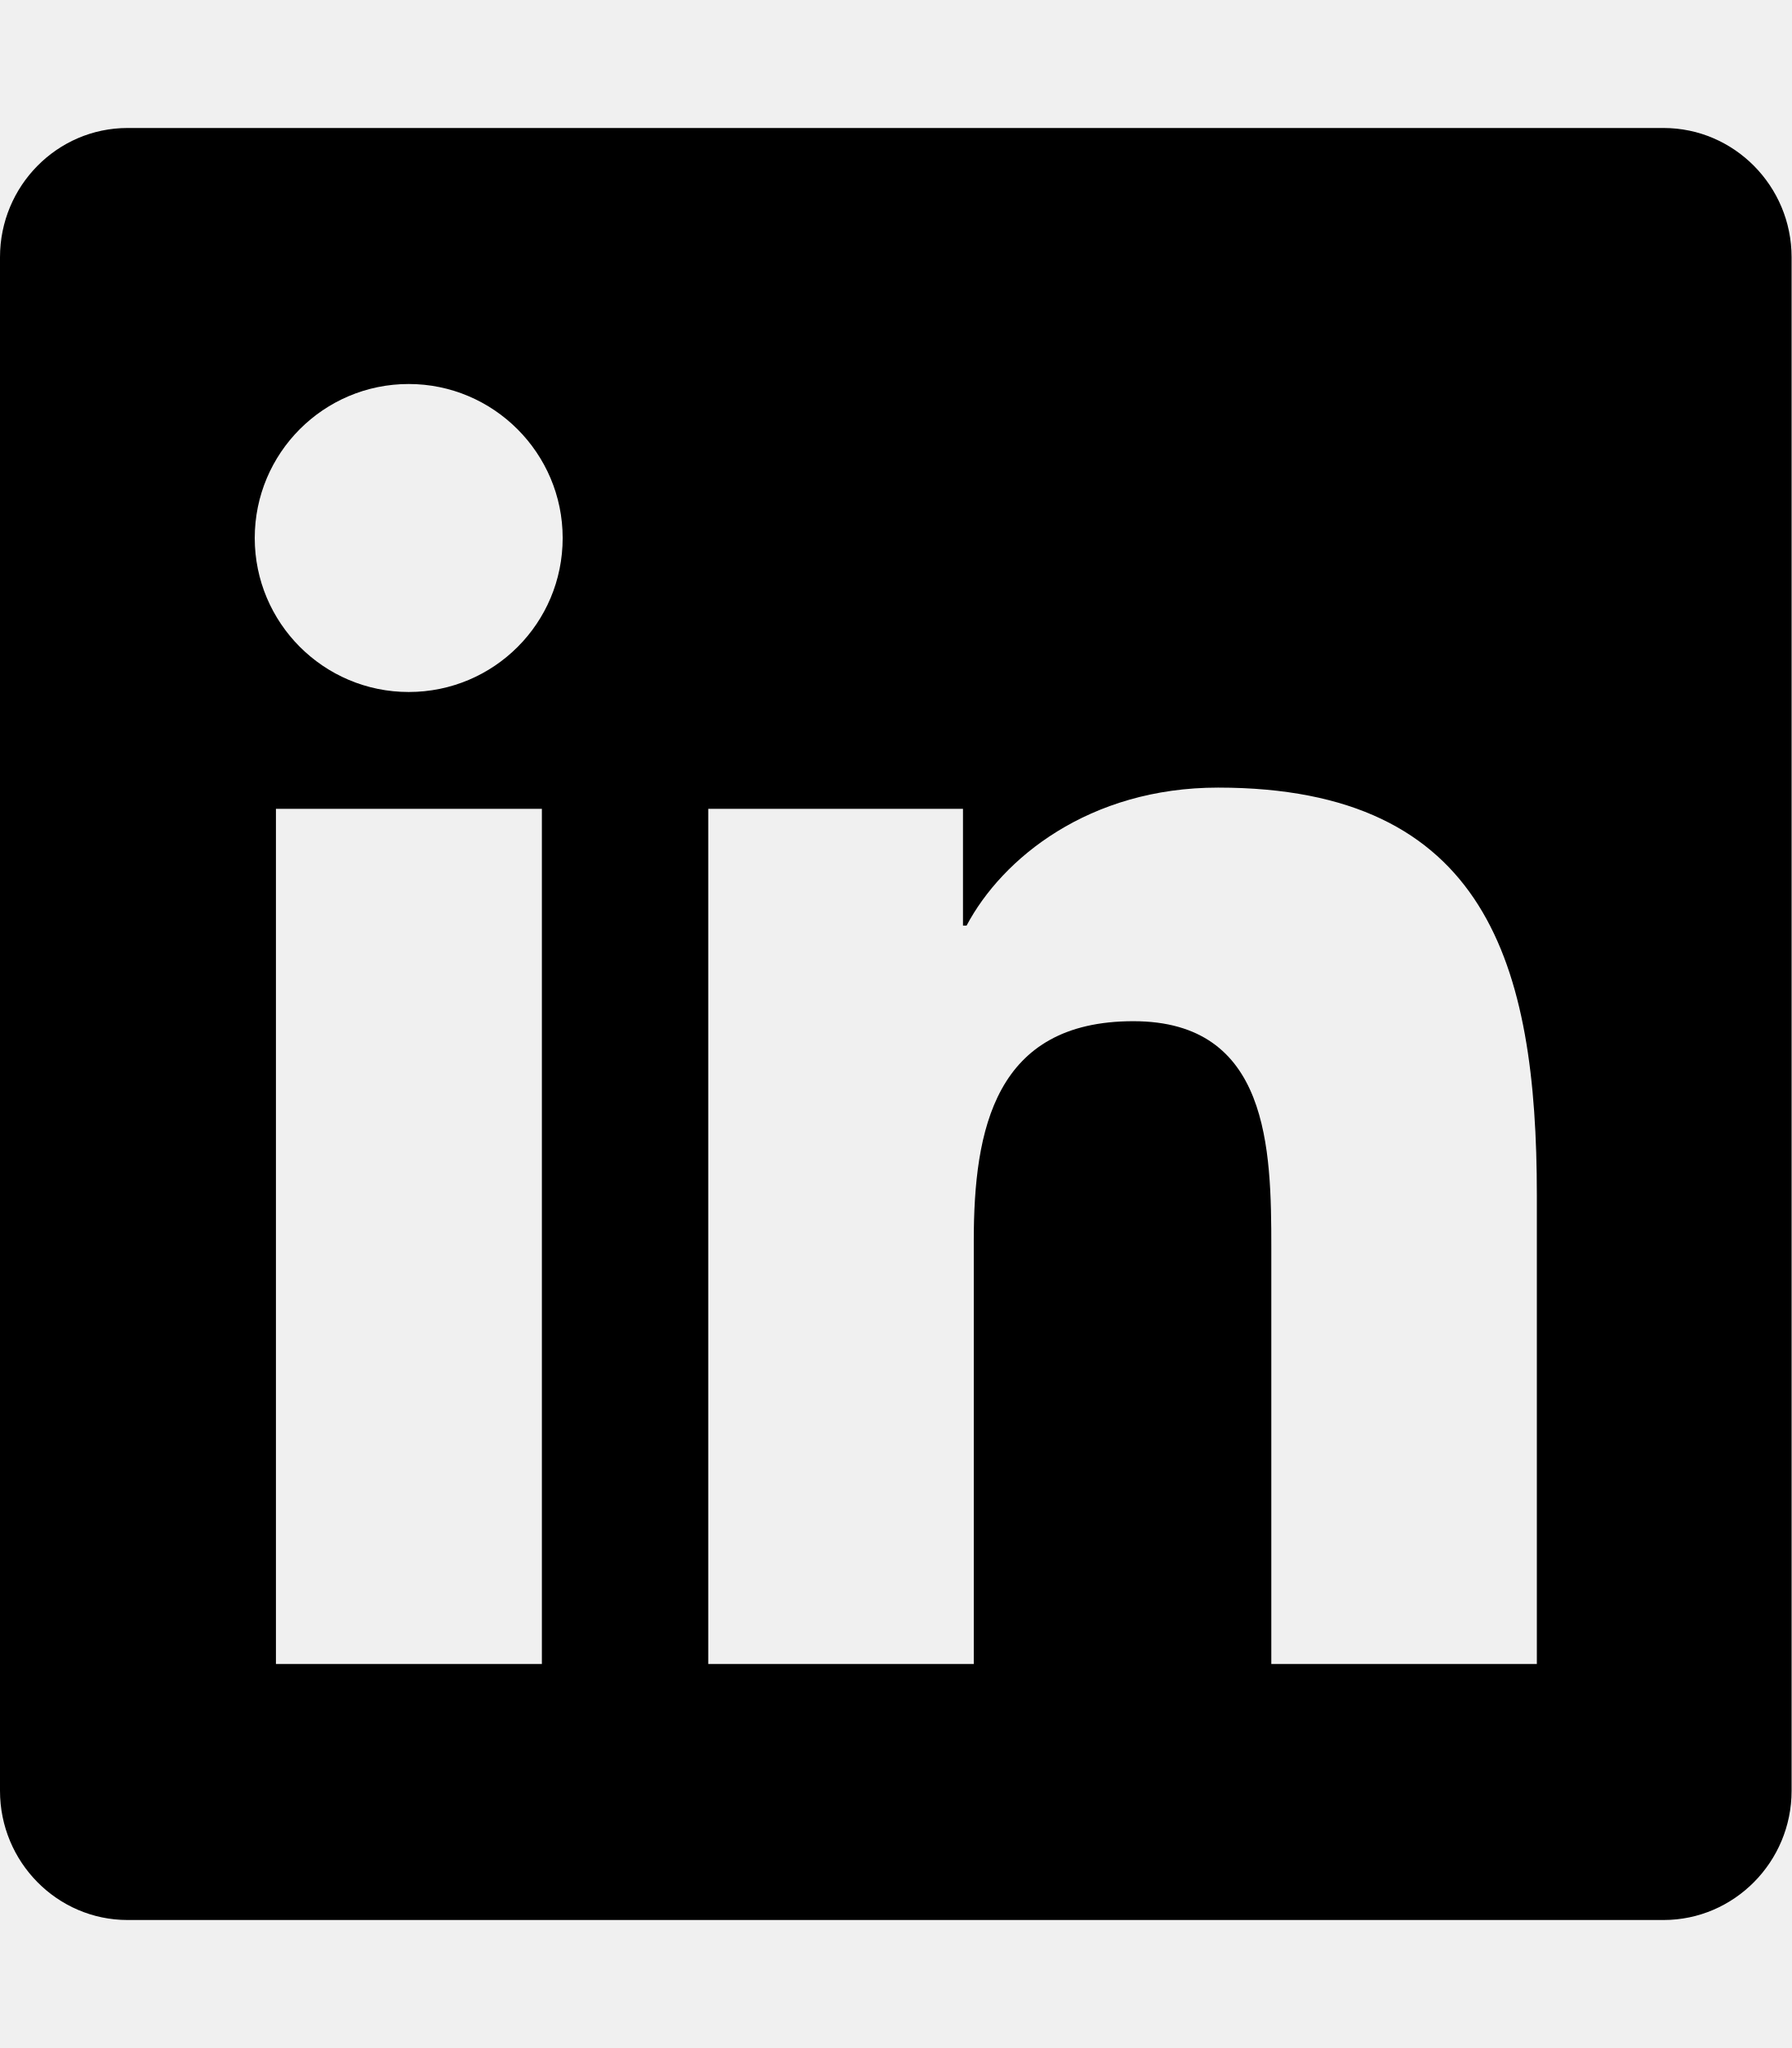
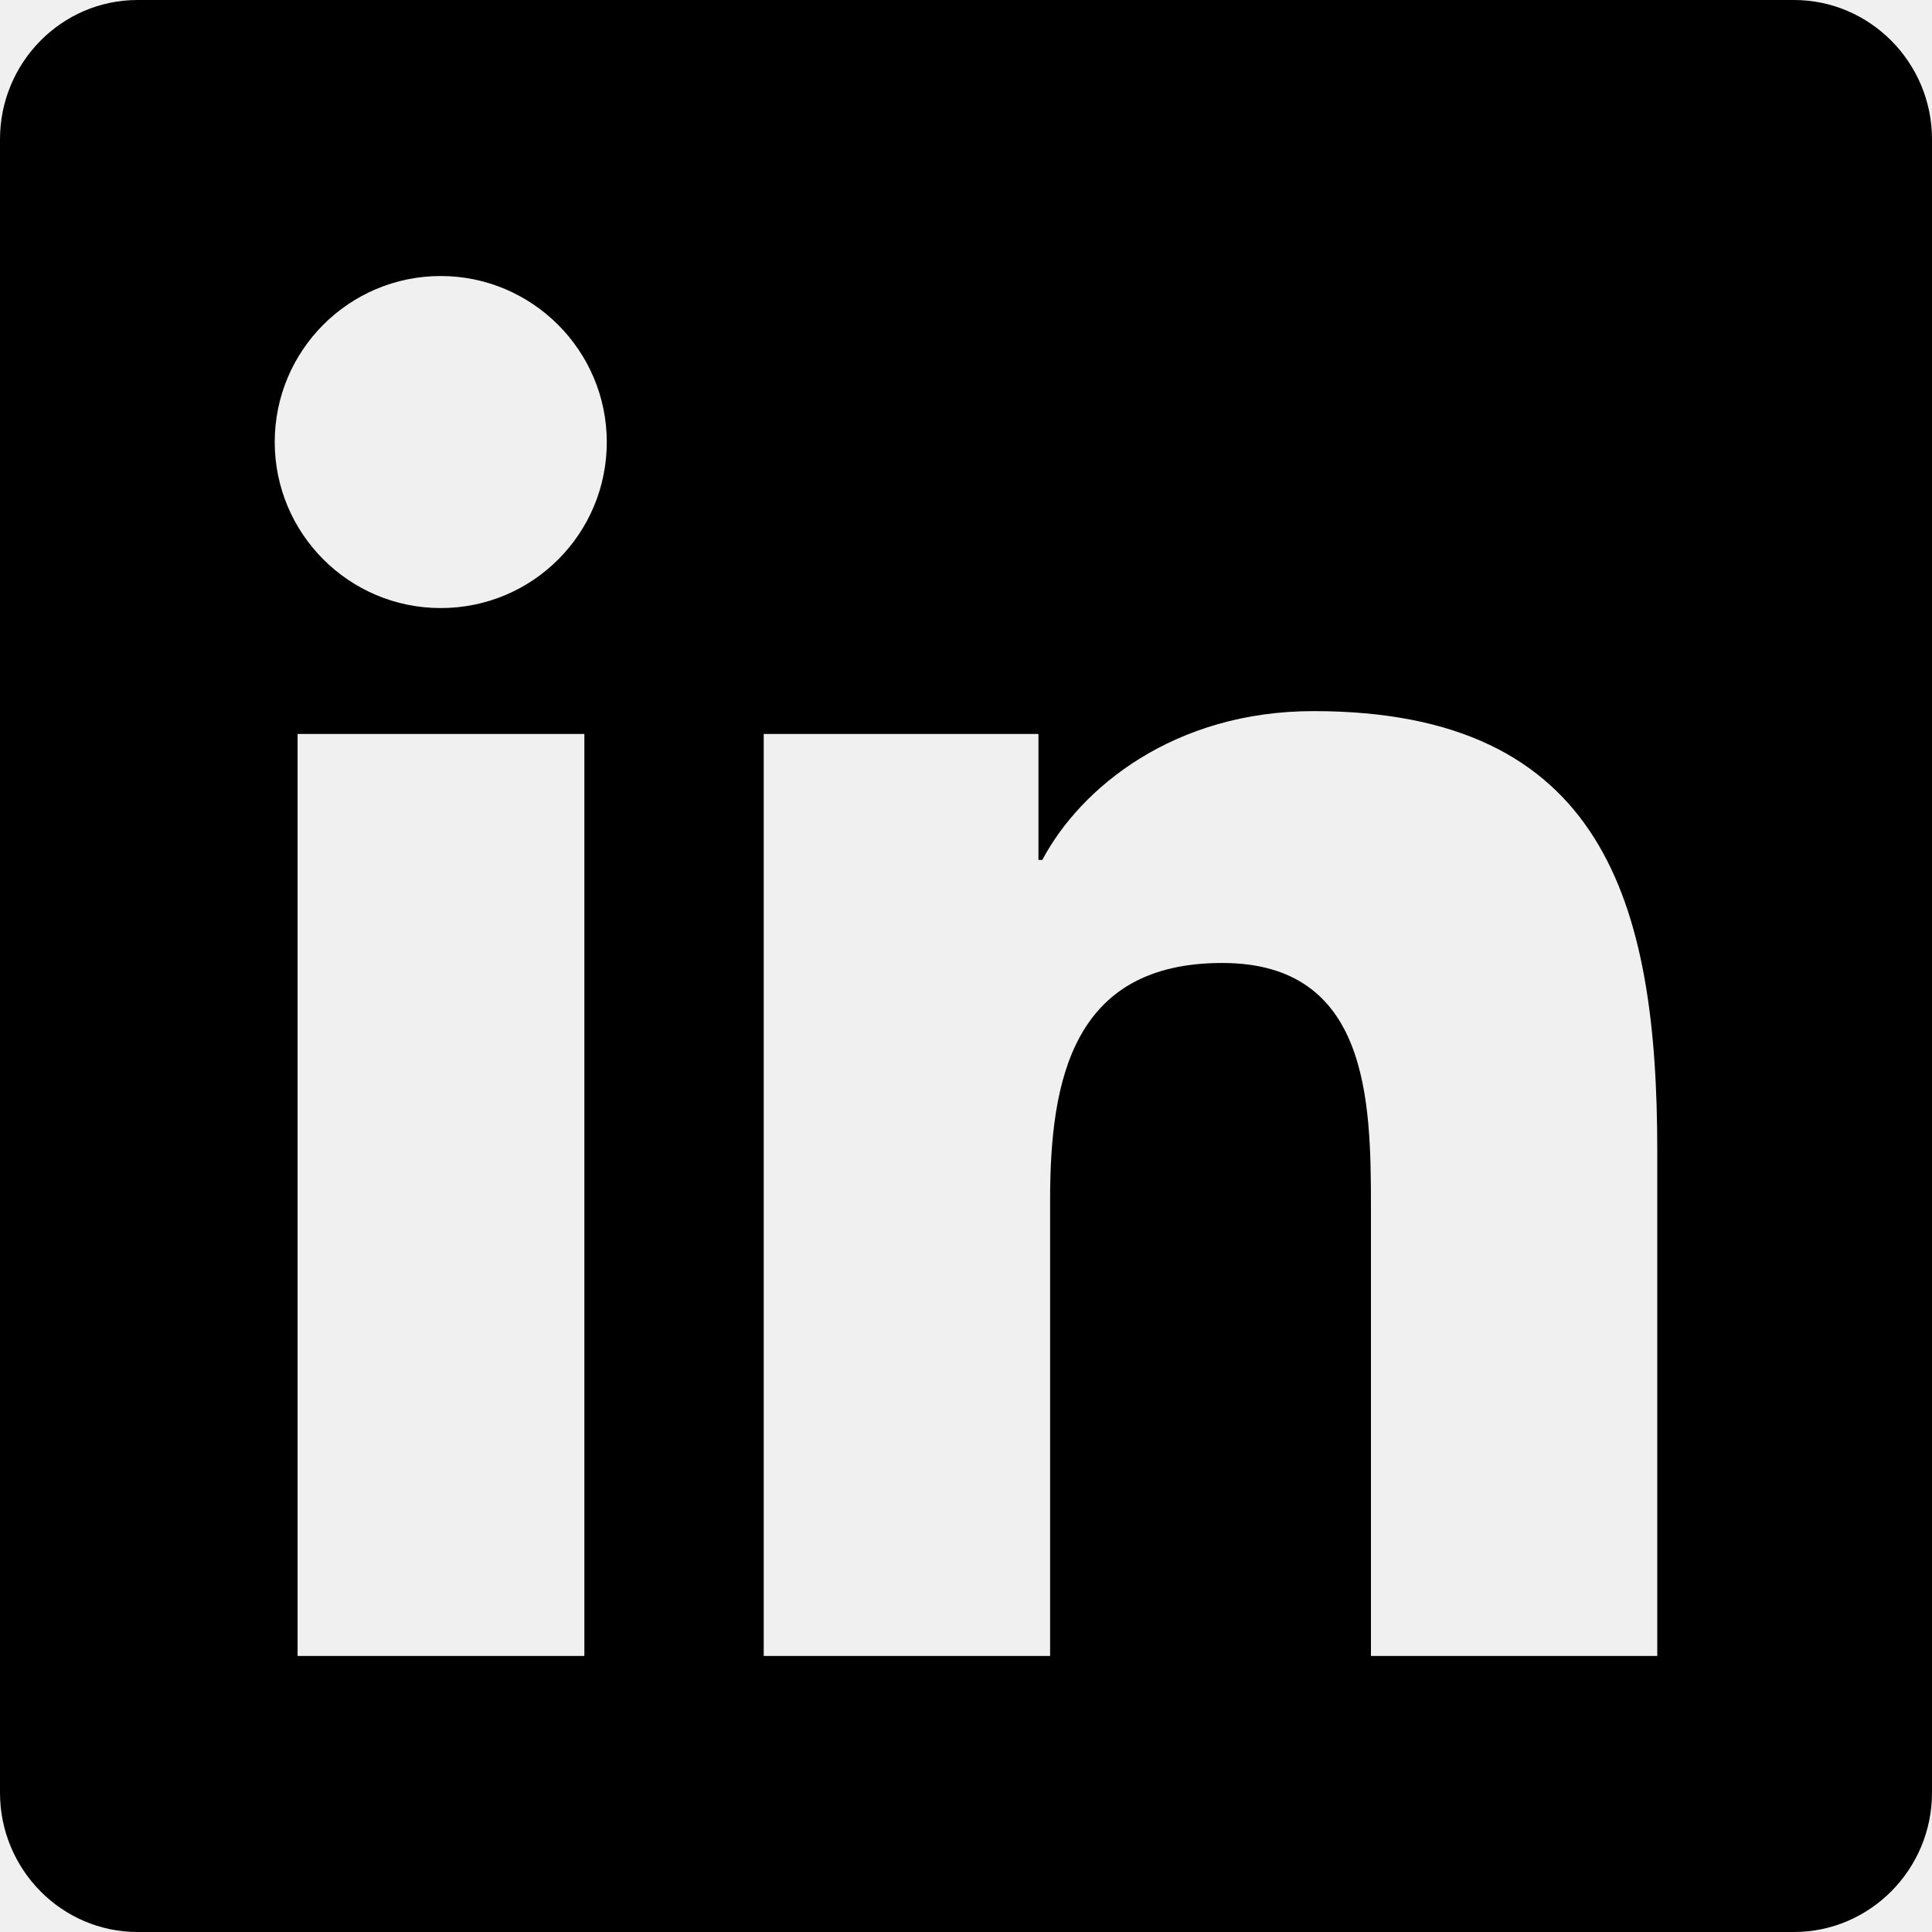
- <svg xmlns="http://www.w3.org/2000/svg" viewBox="0 0 448 512">
-   <path d="M416 32H31.9C14.3 32 0 46.5 0 64.3v383.4C0 465.5 14.3 480 31.9 480H416c17.6 0 32-14.5 32-32.3V64.3c0-17.8-14.4-32.3-32-32.3zM135.4 416H69V202.2h66.5V416zm-33.2-243c-21.3 0-38.5-17.3-38.5-38.5S80.9 96 102.2 96c21.2 0 38.5 17.3 38.5 38.5 0 21.3-17.2 38.5-38.5 38.5zm282.1 243h-66.4V312c0-24.8-.5-56.7-34.5-56.7-34.6 0-39.9 27-39.9 54.9V416h-66.4V202.2h63.7v29.2h.9c8.9-16.8 30.6-34.5 62.9-34.5 67.2 0 79.7 44.3 79.7 101.9V416z" />
+ <svg xmlns="http://www.w3.org/2000/svg" width="30" height="30" viewBox="0 0 30 30" fill="none">
+   <g clip-path="url(#clip0_885_132)">
+     <path d="M27.857 0H2.136C0.958 0 0 0.971 0 2.163V27.837C0 29.029 0.958 30 2.136 30H27.857C29.036 30 30 29.029 30 27.837V2.163C30 0.971 29.036 0 27.857 0ZM9.067 25.714H4.621V11.397H9.074V25.714H9.067ZM6.844 9.442C5.417 9.442 4.266 8.283 4.266 6.864C4.266 5.444 5.417 4.286 6.844 4.286C8.263 4.286 9.422 5.444 9.422 6.864C9.422 8.29 8.27 9.442 6.844 9.442ZM25.734 25.714H21.288V18.75C21.288 17.089 21.255 14.953 18.978 14.953C16.661 14.953 16.306 16.761 16.306 18.63V25.714H11.859V11.397H16.125V13.353H16.185C16.781 12.228 18.234 11.042 20.397 11.042C24.897 11.042 25.734 14.009 25.734 17.866V25.714Z" fill="currentColor" />
+   </g>
+   <defs>
+     <clipPath id="clip0_885_132">
+       <rect width="30" height="30" fill="white" />
+     </clipPath>
+   </defs>
</svg>
